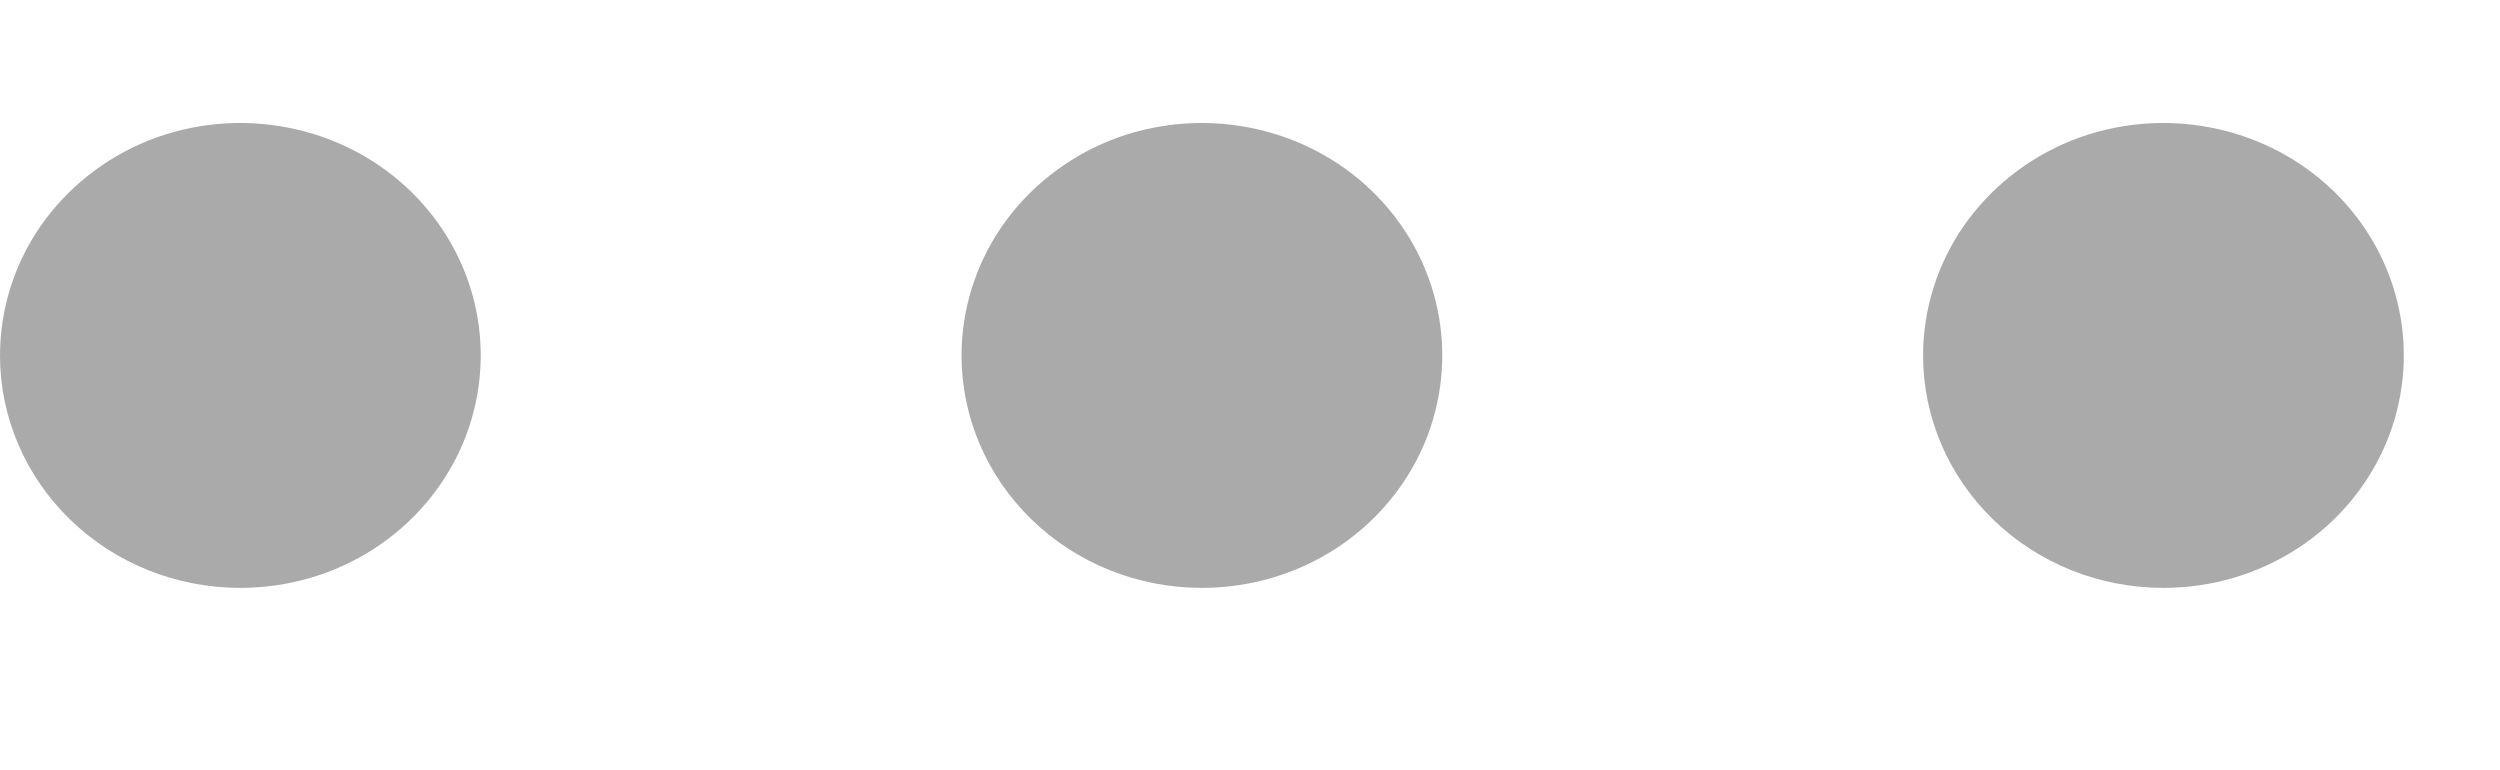
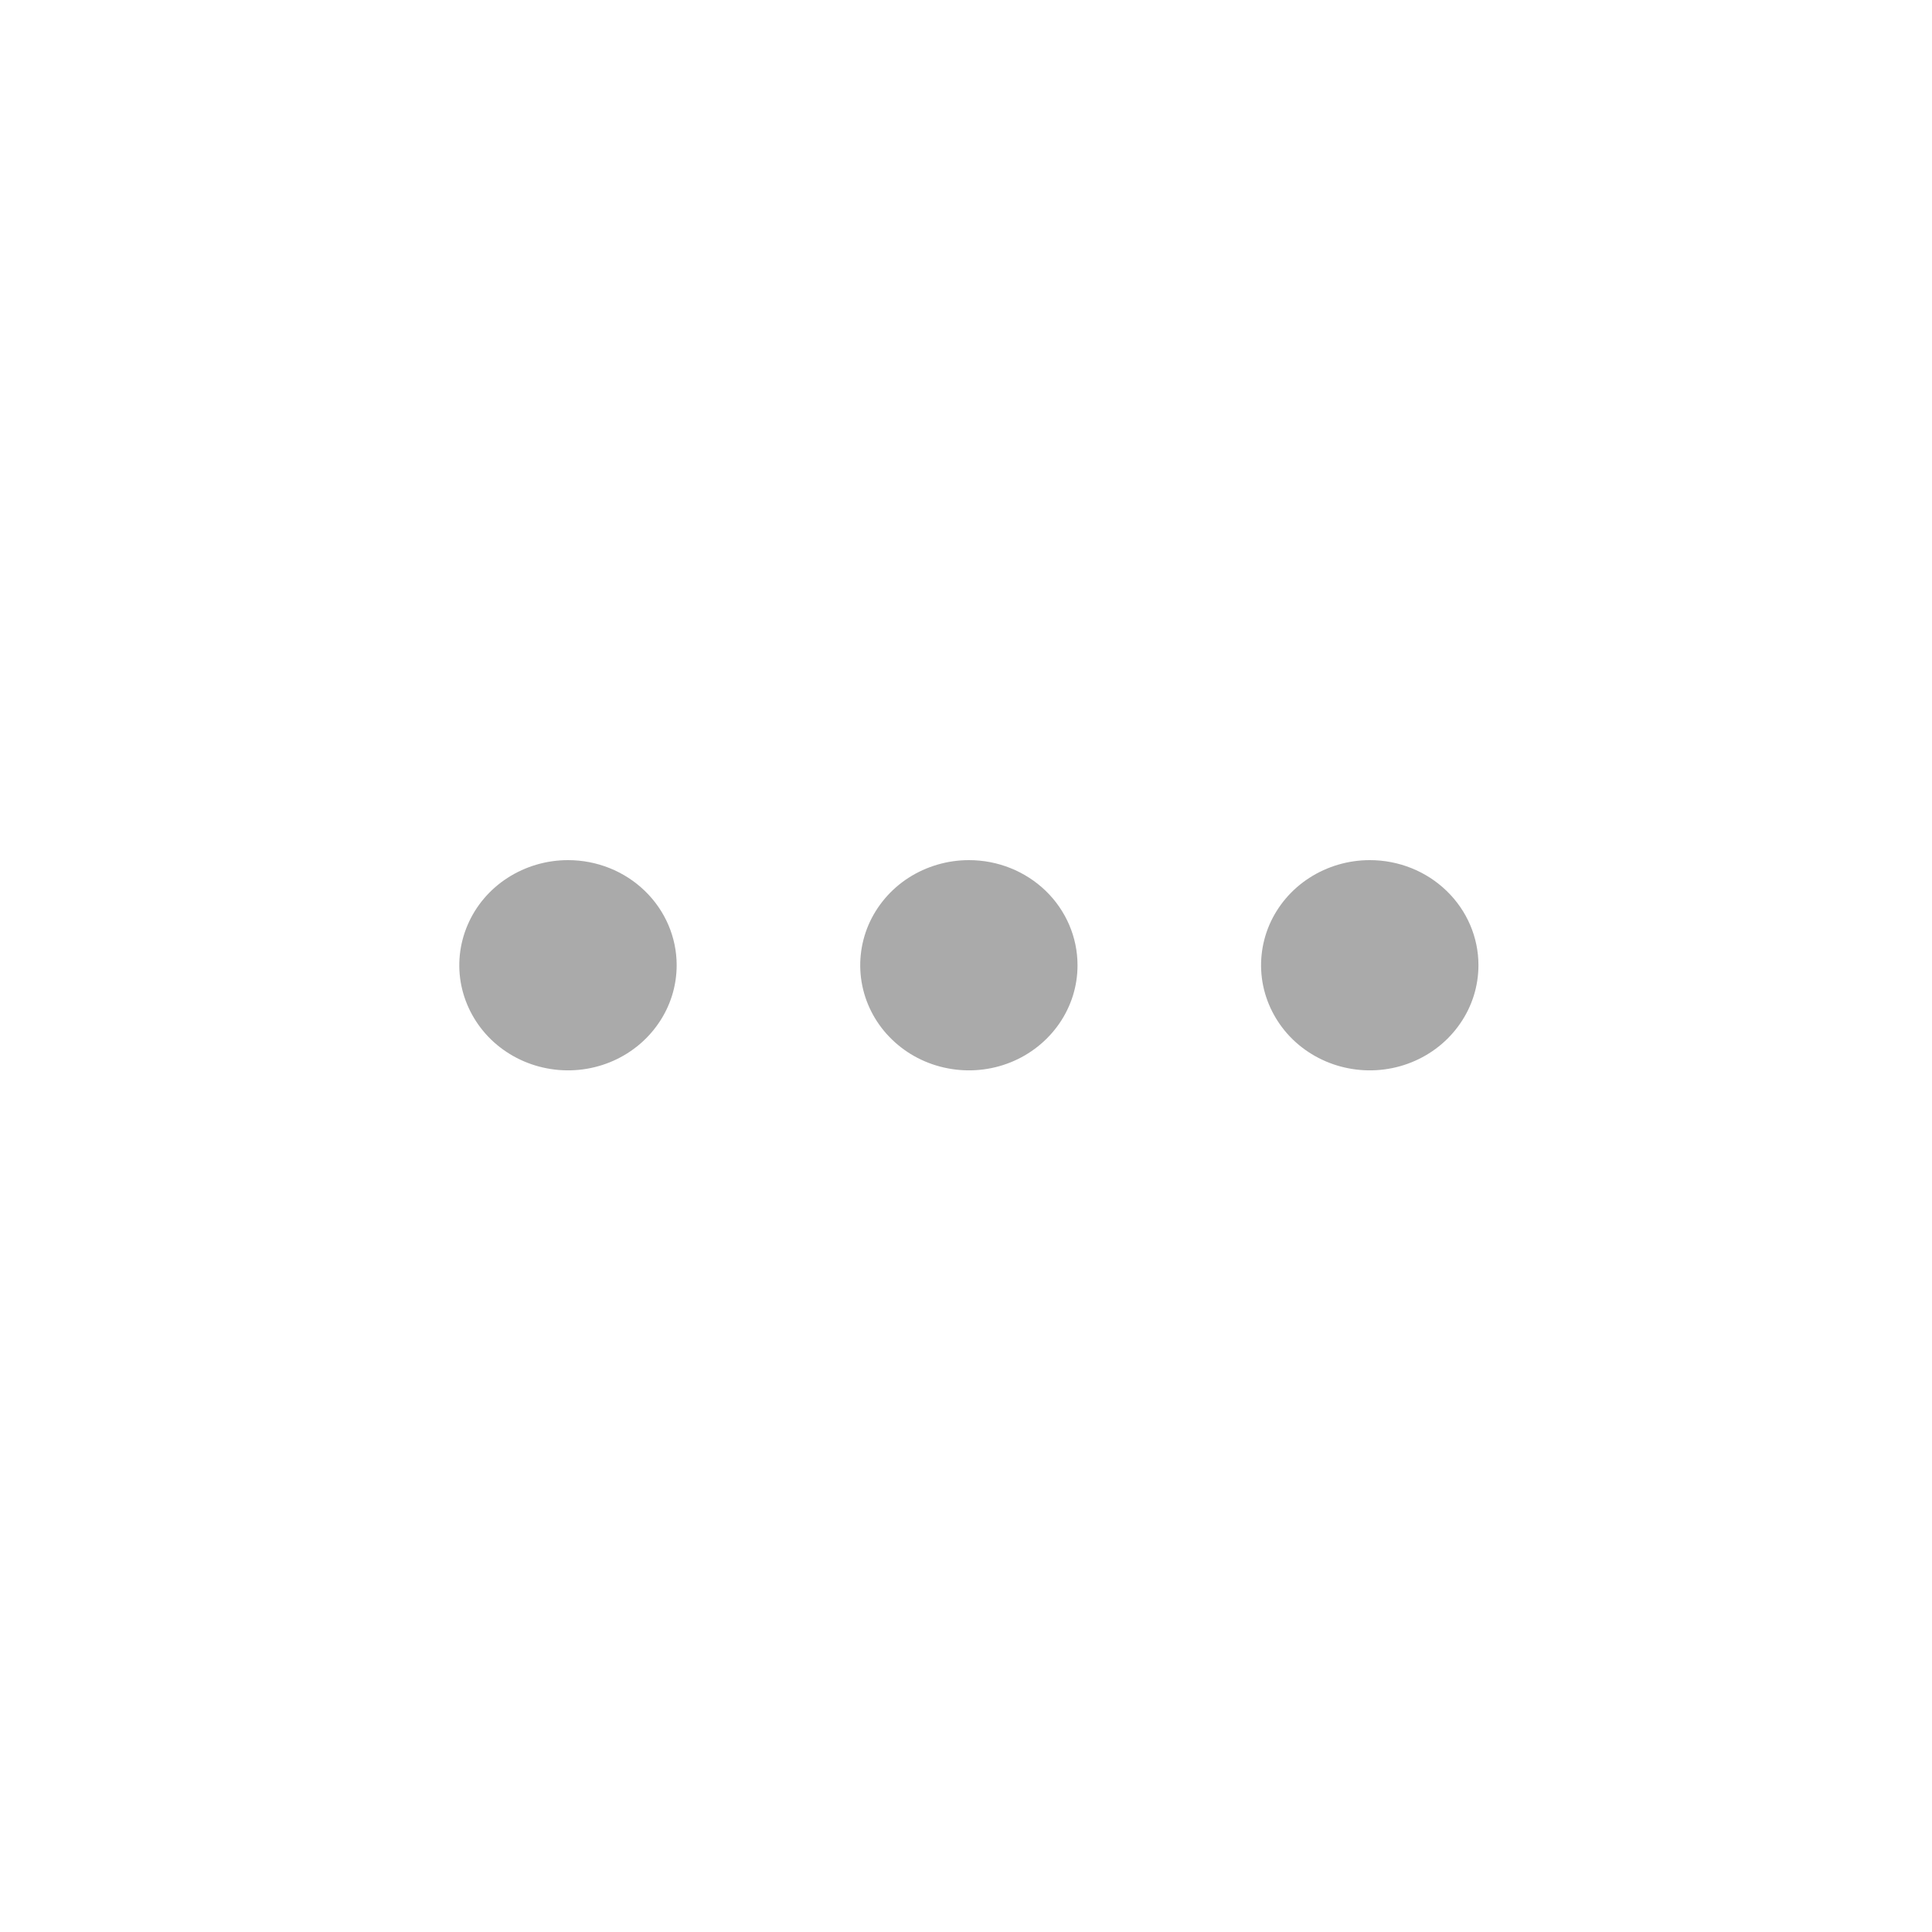
- <svg xmlns="http://www.w3.org/2000/svg" width="13" height="4" viewBox="0 0 13 4" fill="none">
-   <path d="M1.83806e-07 1.849C-0 1.61 0.073 1.376 0.21 1.177C0.348 0.978 0.543 0.823 0.771 0.731C1 0.64 1.251 0.616 1.494 0.663C1.736 0.709 1.959 0.824 2.134 0.993C2.309 1.163 2.428 1.378 2.476 1.613C2.524 1.847 2.499 2.09 2.405 2.311C2.31 2.532 2.15 2.721 1.944 2.854C1.738 2.987 1.497 3.057 1.249 3.057C0.918 3.057 0.6 2.93 0.366 2.703C0.132 2.477 1.9829e-07 2.169 1.83806e-07 1.849Z" fill="#AAAAAA" />
-   <path d="M10 1.849C10 1.61 10.073 1.376 10.21 1.177C10.348 0.978 10.543 0.823 10.771 0.731C11 0.64 11.251 0.616 11.494 0.663C11.736 0.709 11.959 0.824 12.134 0.993C12.309 1.163 12.428 1.378 12.476 1.613C12.524 1.847 12.499 2.09 12.405 2.311C12.31 2.532 12.15 2.721 11.944 2.854C11.738 2.987 11.497 3.057 11.249 3.057C10.918 3.057 10.6 2.93 10.366 2.703C10.132 2.477 10 2.169 10 1.849Z" fill="#AAAAAA" />
-   <path d="M5 1.849C5 1.61 5.073 1.376 5.21 1.177C5.348 0.978 5.543 0.823 5.771 0.731C6 0.64 6.251 0.616 6.494 0.663C6.736 0.709 6.959 0.824 7.134 0.993C7.309 1.163 7.428 1.378 7.476 1.613C7.524 1.847 7.499 2.09 7.405 2.311C7.31 2.532 7.15 2.721 6.944 2.854C6.738 2.987 6.497 3.057 6.249 3.057C5.918 3.057 5.6 2.93 5.366 2.703C5.132 2.477 5 2.169 5 1.849Z" fill="#AAAAAA" />
+ <svg xmlns="http://www.w3.org/2000/svg" width="25" height="25" viewBox="0 0 25 25" fill="none">
+   <path d="M8.756 12.489C8.756 12.759 8.674 13.022 8.519 13.245C8.365 13.469 8.145 13.644 7.888 13.747C7.631 13.85 7.348 13.877 7.075 13.824C6.803 13.772 6.552 13.642 6.355 13.452C6.159 13.262 6.025 13.019 5.97 12.755C5.916 12.491 5.944 12.218 6.051 11.969C6.157 11.721 6.337 11.508 6.569 11.359C6.8 11.21 7.072 11.13 7.35 11.13C7.723 11.13 8.081 11.273 8.344 11.528C8.608 11.783 8.756 12.129 8.756 12.489Z" fill="#AAAAAA" />
+   <path d="M13.943 12.489C13.944 12.759 13.861 13.022 13.707 13.245C13.552 13.469 13.333 13.644 13.076 13.747C12.819 13.85 12.536 13.877 12.263 13.824C11.99 13.772 11.739 13.642 11.543 13.452C11.346 13.262 11.212 13.019 11.158 12.755C11.104 12.492 11.132 12.218 11.238 11.969C11.345 11.721 11.525 11.508 11.756 11.359C11.988 11.21 12.26 11.13 12.538 11.13C12.911 11.13 13.268 11.273 13.532 11.528C13.795 11.783 13.943 12.129 13.943 12.489Z" fill="#AAAAAA" />
+   <path d="M19.131 12.489C19.131 12.759 19.049 13.022 18.894 13.245C18.74 13.469 18.52 13.644 18.263 13.747C18.006 13.85 17.723 13.877 17.45 13.824C17.178 13.772 16.927 13.642 16.73 13.452C16.534 13.262 16.4 13.019 16.345 12.755C16.291 12.491 16.319 12.218 16.425 11.969C16.532 11.721 16.712 11.508 16.944 11.359C17.175 11.21 17.447 11.13 17.725 11.13C18.098 11.13 18.456 11.273 18.719 11.528C18.983 11.783 19.131 12.129 19.131 12.489Z" fill="#AAAAAA" />
</svg>
